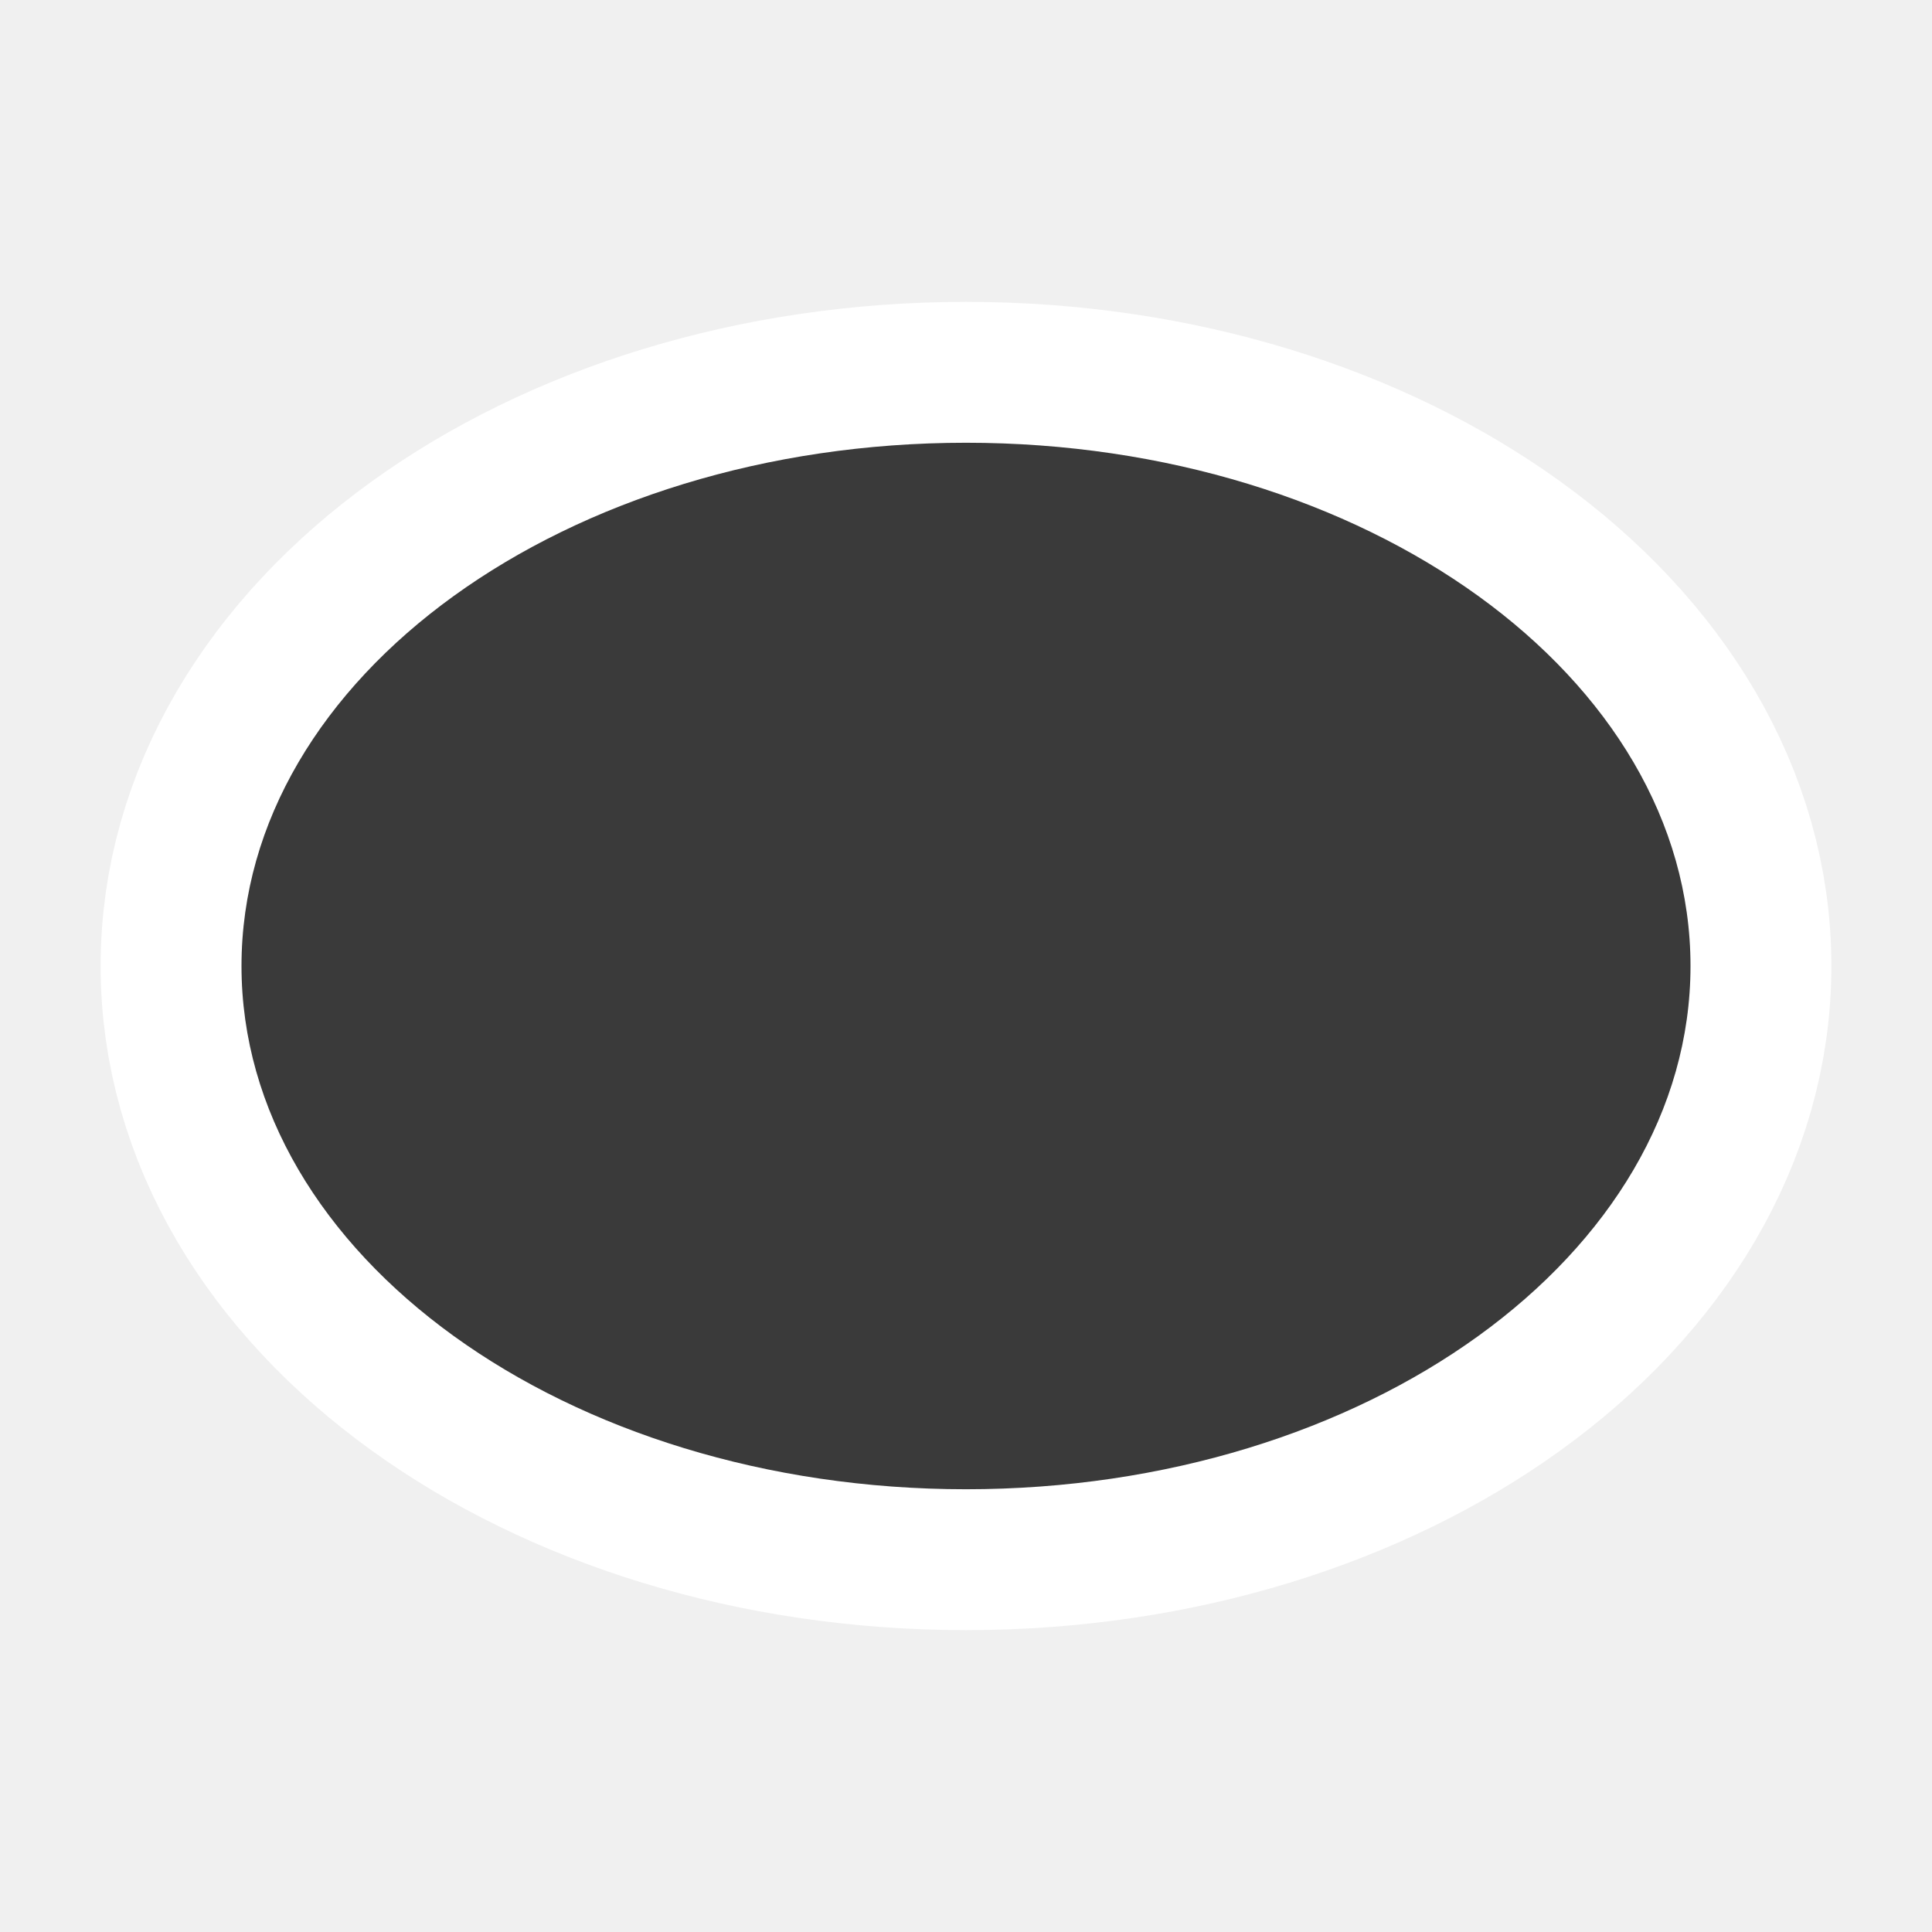
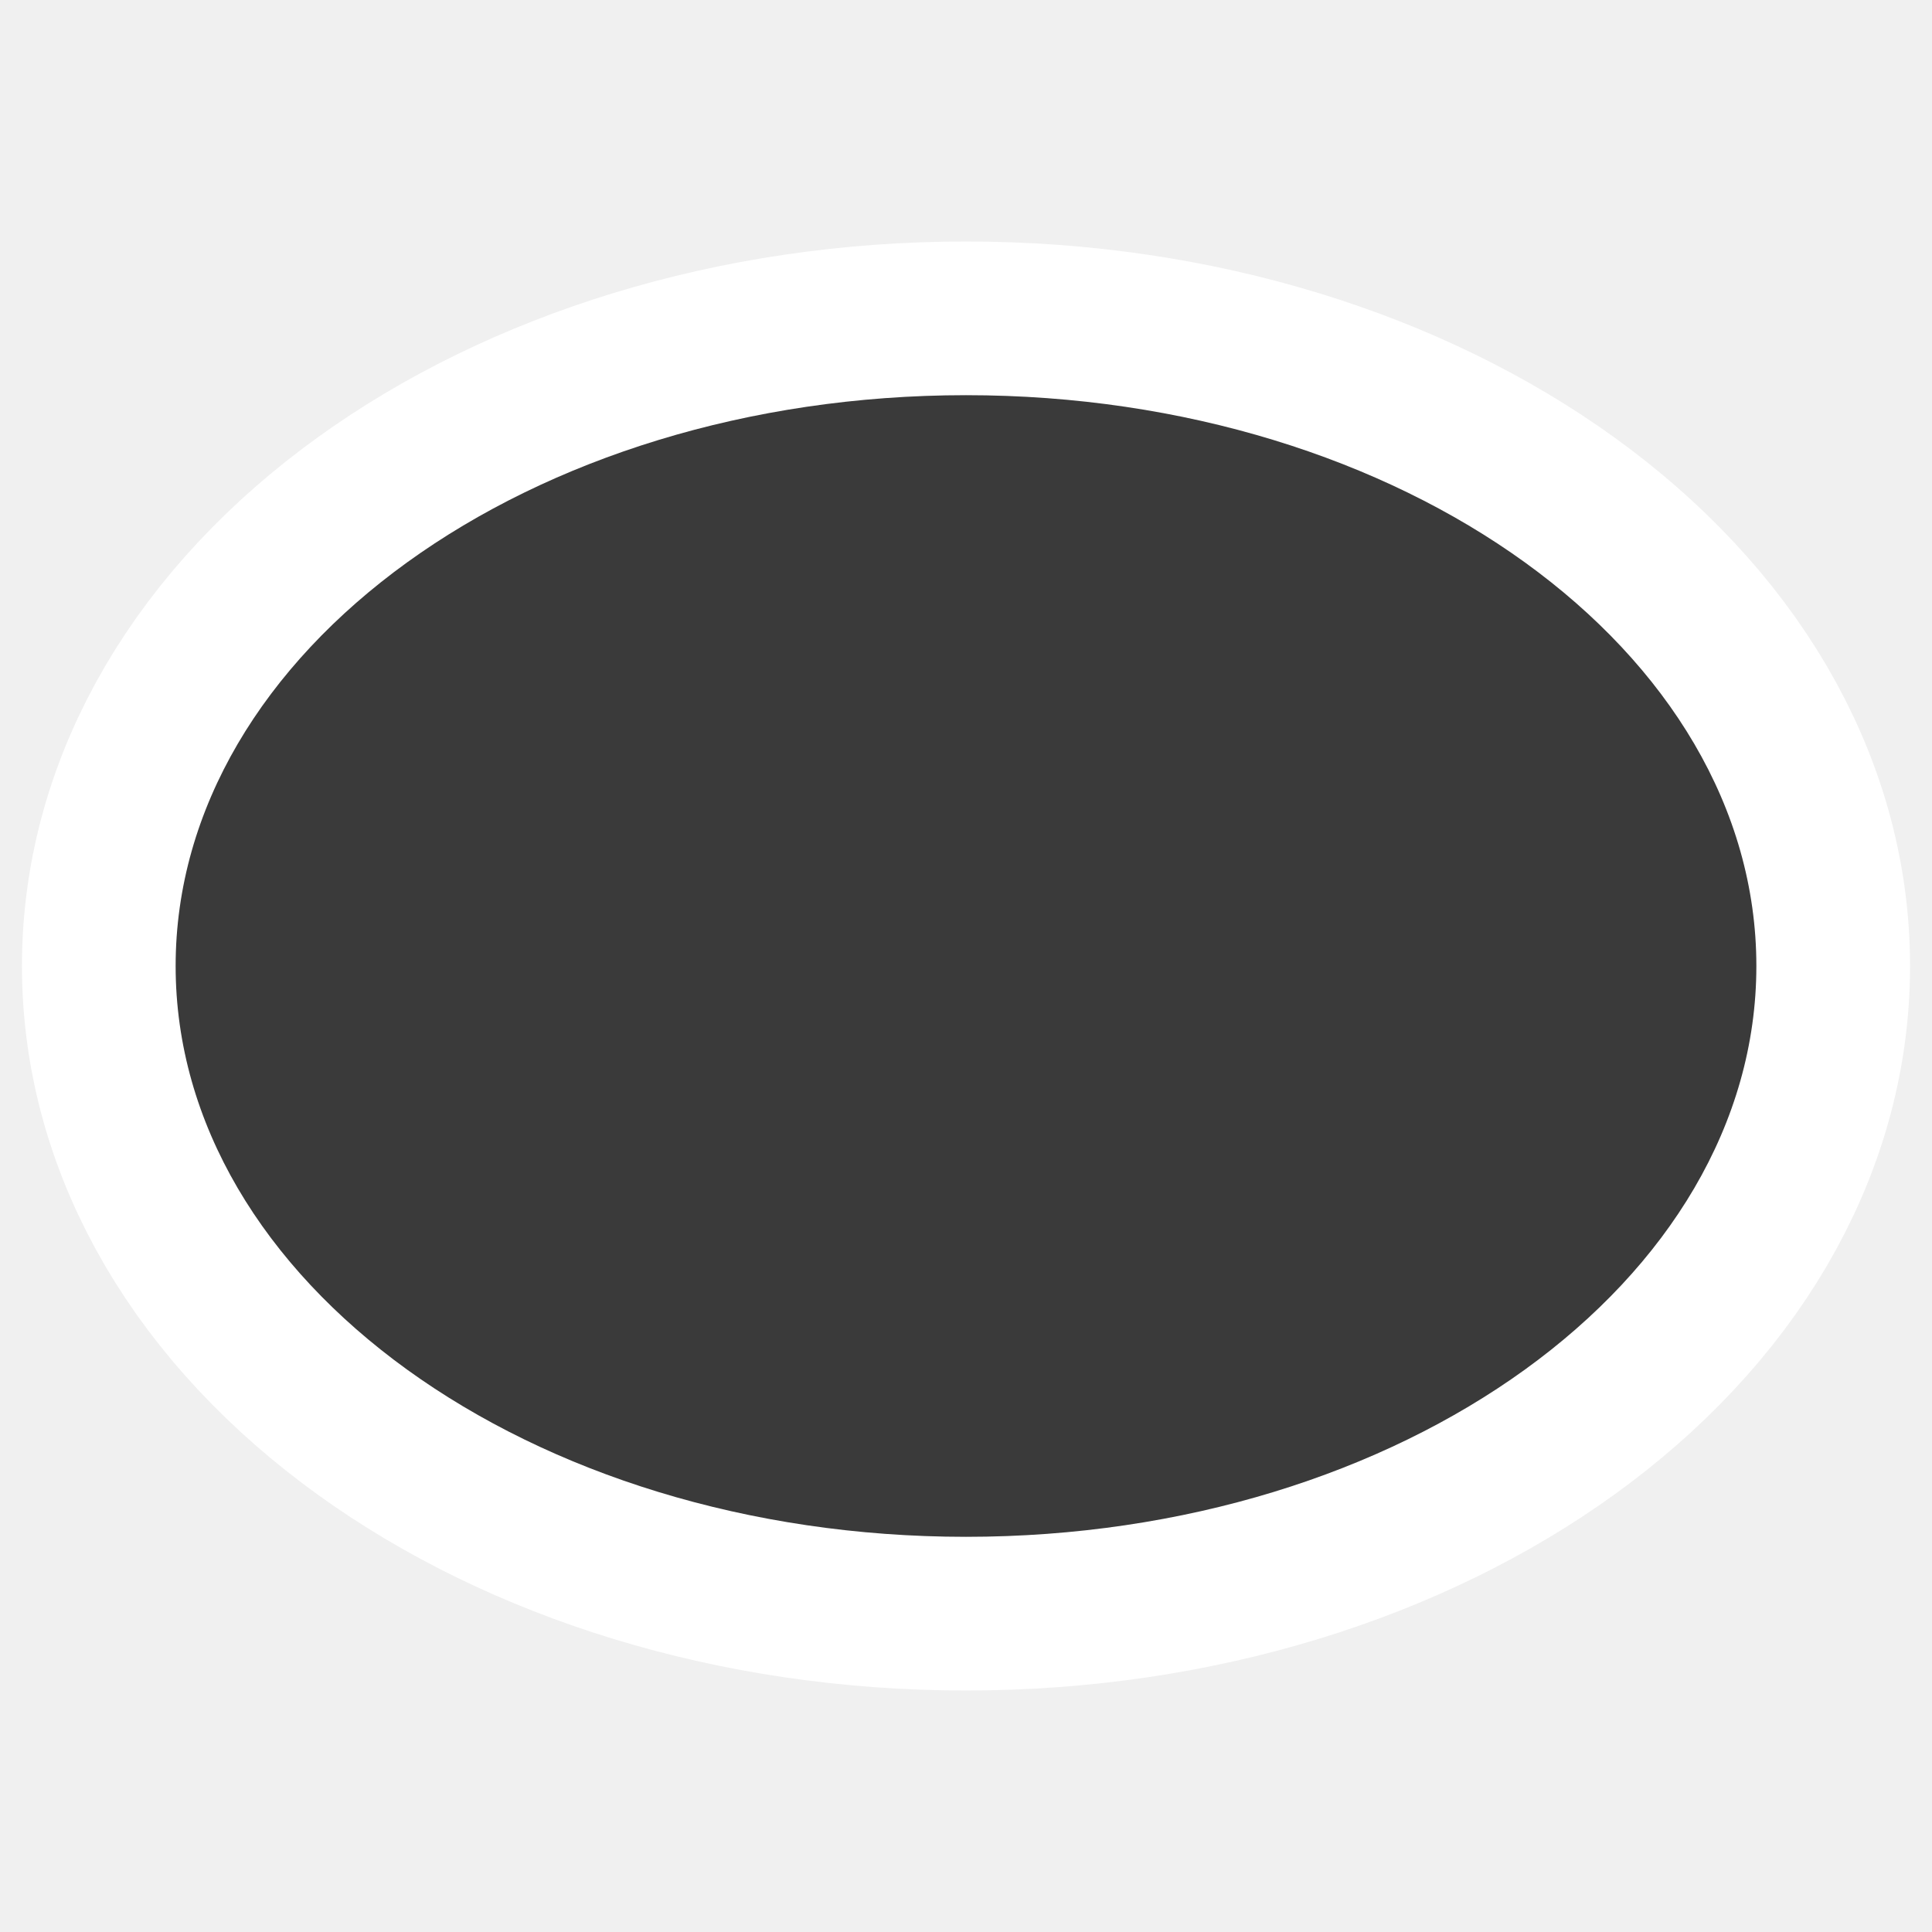
- <svg xmlns="http://www.w3.org/2000/svg" width="24" height="24" viewBox="0 0 24 24" fill="none" stroke="#3a3a3a" stroke-width="1.5" stroke-linecap="round" stroke-linejoin="round">
+ <svg xmlns="http://www.w3.org/2000/svg" viewBox="1 1 22 22" fill="none" stroke="#3a3a3a" stroke-width="1.5" stroke-linecap="round" stroke-linejoin="round">
  <g stroke="#ffffff" stroke-width="3.5">
    <ellipse cx="12" cy="12" rx="9" ry="6.5" fill="#ffffff" stroke="#ffffff" />
  </g>
  <ellipse cx="12" cy="12" rx="9" ry="6.5" fill="#3a3a3a" stroke="none" />
</svg>
